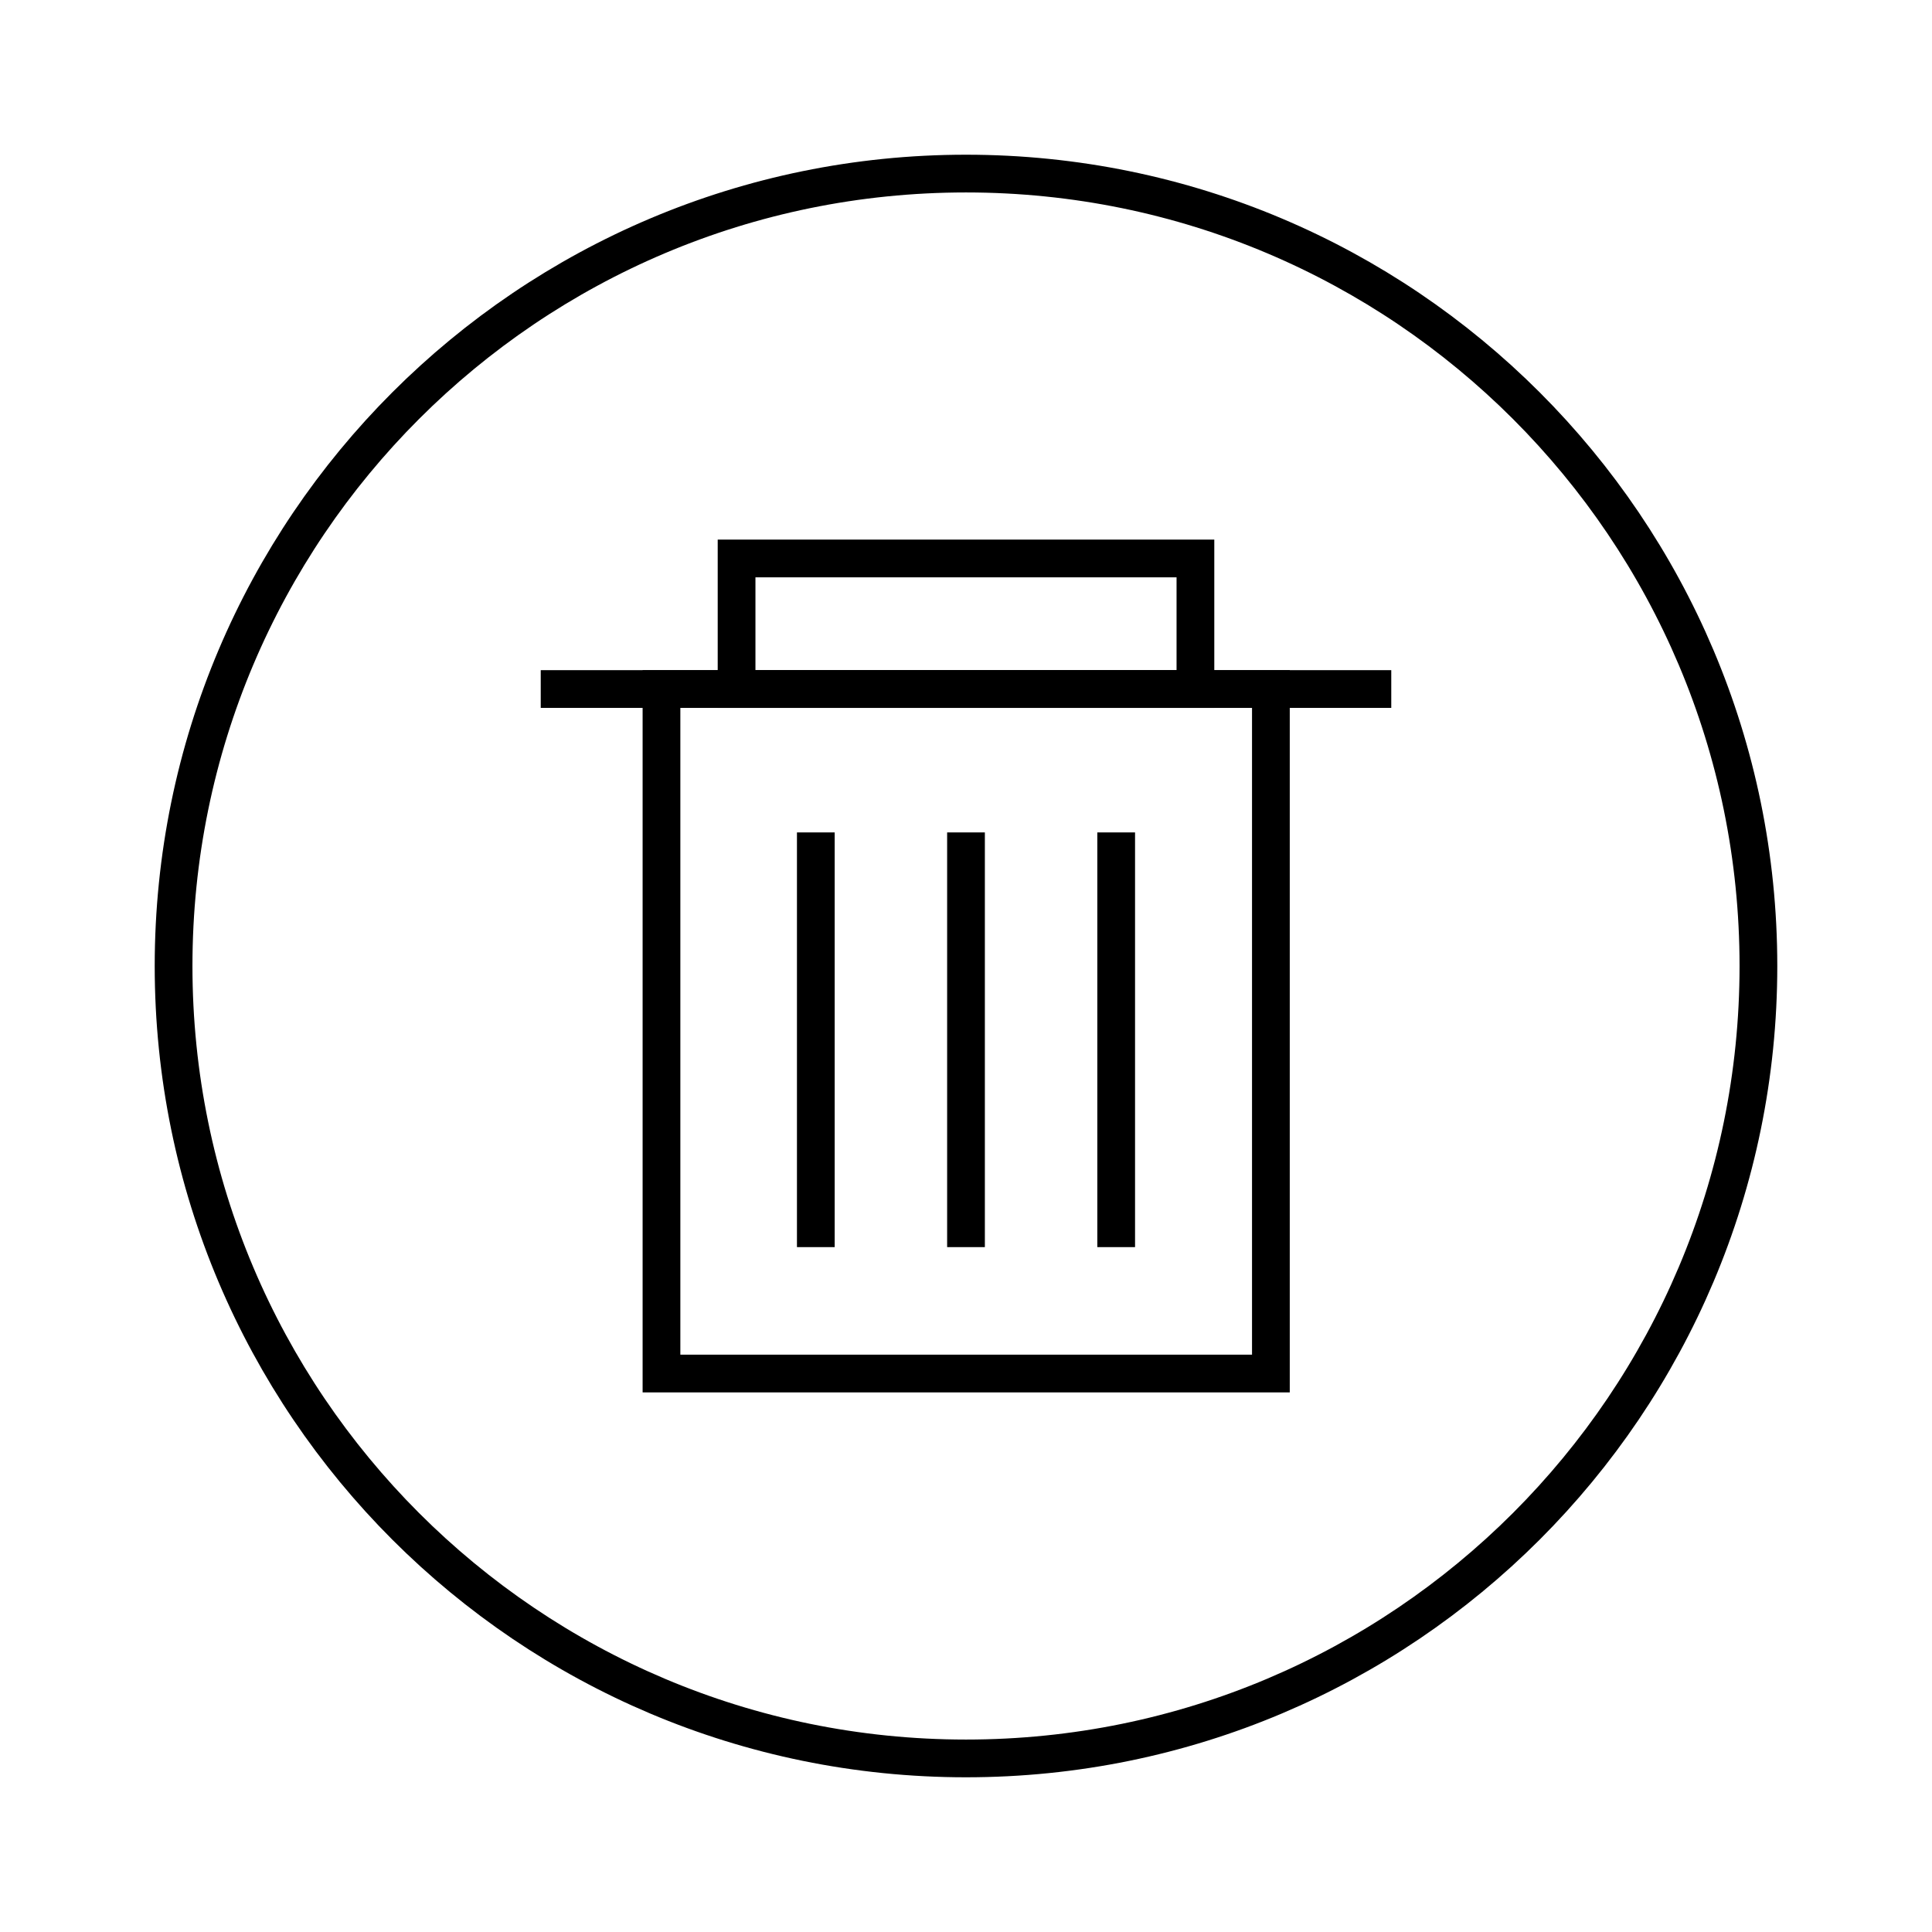
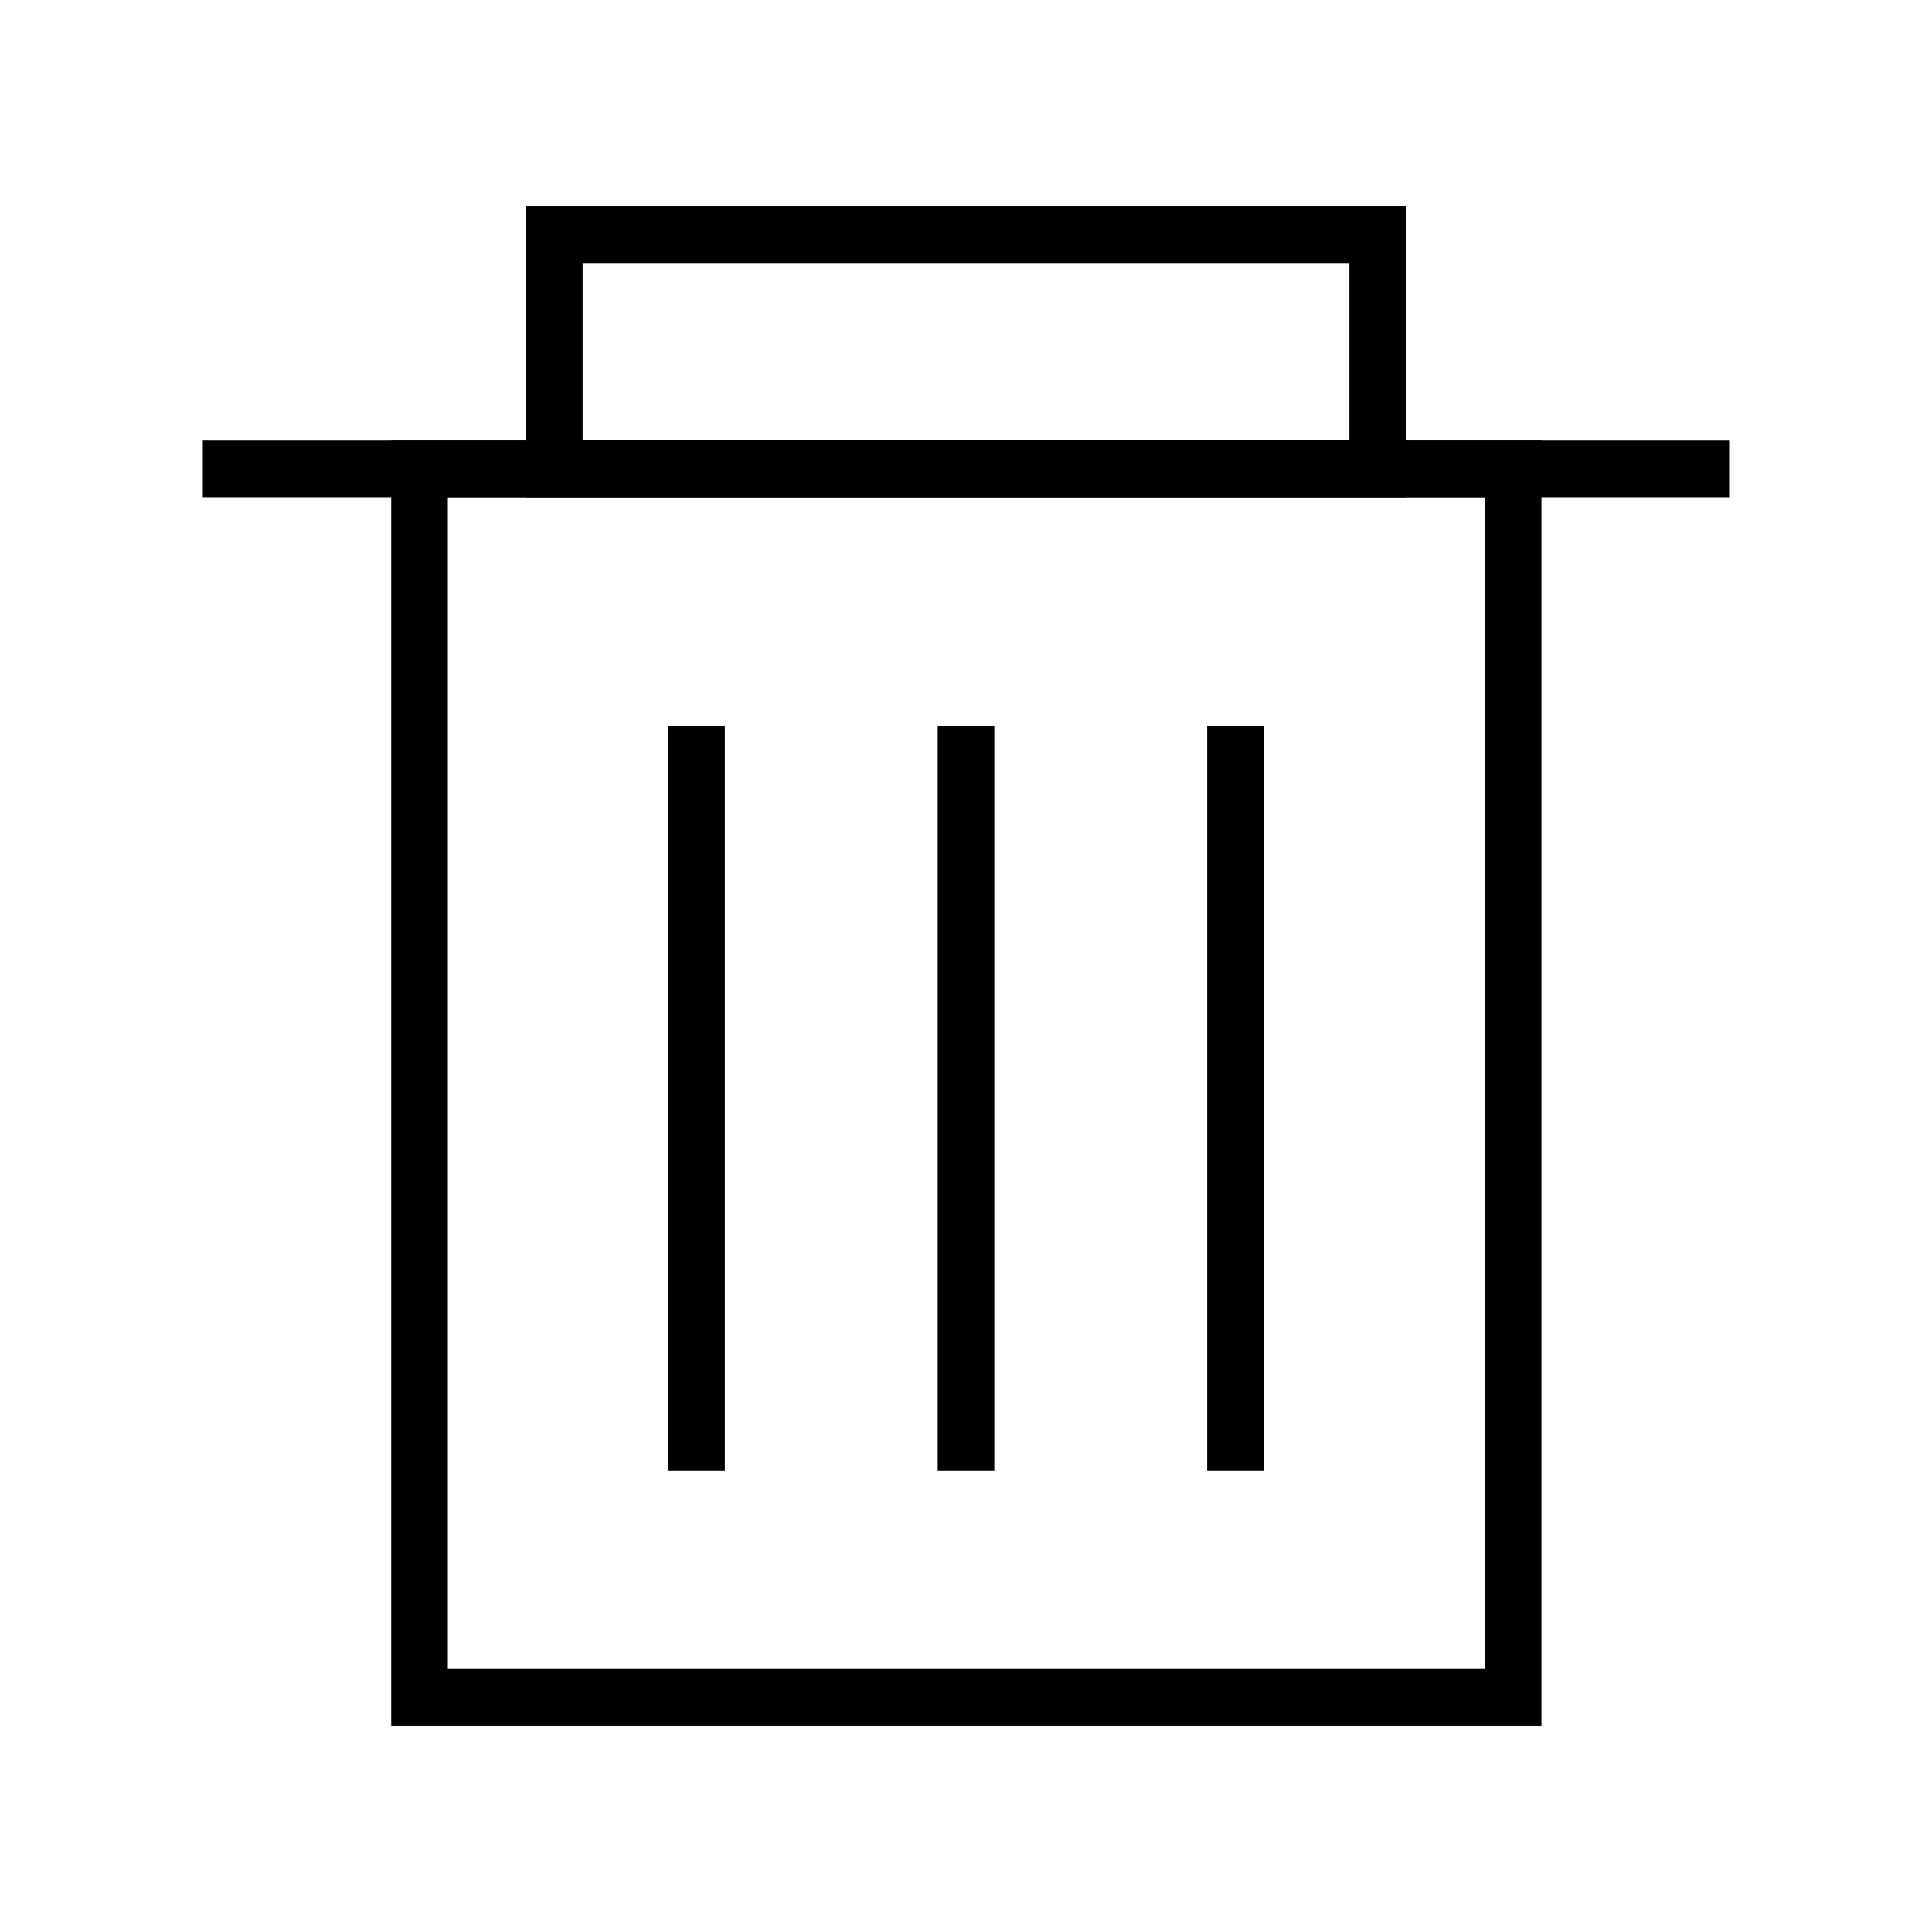
- <svg xmlns="http://www.w3.org/2000/svg" version="1.1" id="Layer_1" x="0px" y="0px" viewBox="0 0 512 512" style="enable-background:new 0 0 512 512;" xml:space="preserve">
-   <style type="text/css">
- 	.st0{fill:none;stroke:#000000;stroke-width:10;stroke-miterlimit:10;}
- </style>
-   <circle class="st0" cx="256" cy="256" r="210" />
+ <svg xmlns="http://www.w3.org/2000/svg" width="100%" height="100%" viewBox="0 0 512 512" version="1.1" xml:space="preserve" style="fill-rule:evenodd;clip-rule:evenodd;stroke-miterlimit:10;">
  <g>
-     <line class="st0" x1="143.3" y1="182.6" x2="368.7" y2="182.6" />
-     <rect x="175.3" y="182.6" class="st0" width="161.5" height="181.4" />
-     <line class="st0" x1="216.2" y1="220.6" x2="216.2" y2="330.5" />
-     <line class="st0" x1="256" y1="220.6" x2="256" y2="330.5" />
-     <line class="st0" x1="295.8" y1="220.6" x2="295.8" y2="330.5" />
-     <rect x="195.2" y="148" class="st0" width="121.6" height="34.6" />
+     <g transform="matrix(1.79452,0,0,1.79452,-203.398,-203.398)">
+       <path d="M143.3,182.6L368.7,182.6" style="fill:none;fill-rule:nonzero;stroke:black;stroke-width:8.36px;" />
+     </g>
+     <g transform="matrix(1.79452,0,0,1.79452,-203.398,-203.398)">
+       <rect x="175.3" y="182.6" width="161.5" height="181.4" style="fill:none;stroke:black;stroke-width:8.36px;" />
+     </g>
+     <g transform="matrix(1.79452,0,0,1.79452,-203.398,-203.398)">
+       <path d="M216.2,220.6L216.2,330.5" style="fill:none;fill-rule:nonzero;stroke:black;stroke-width:8.36px;" />
+     </g>
+     <g transform="matrix(1.79452,0,0,1.79452,-203.398,-203.398)">
+       <path d="M256,220.6L256,330.5" style="fill:none;fill-rule:nonzero;stroke:black;stroke-width:8.36px;" />
+     </g>
+     <g transform="matrix(1.79452,0,0,1.79452,-203.398,-203.398)">
+       <path d="M295.8,220.6L295.8,330.5" style="fill:none;fill-rule:nonzero;stroke:black;stroke-width:8.36px;" />
+     </g>
+     <g transform="matrix(1.79452,0,0,1.79452,-203.398,-203.398)">
+       <rect x="195.2" y="148" width="121.6" height="34.6" style="fill:none;stroke:black;stroke-width:8.36px;" />
+     </g>
  </g>
</svg>
